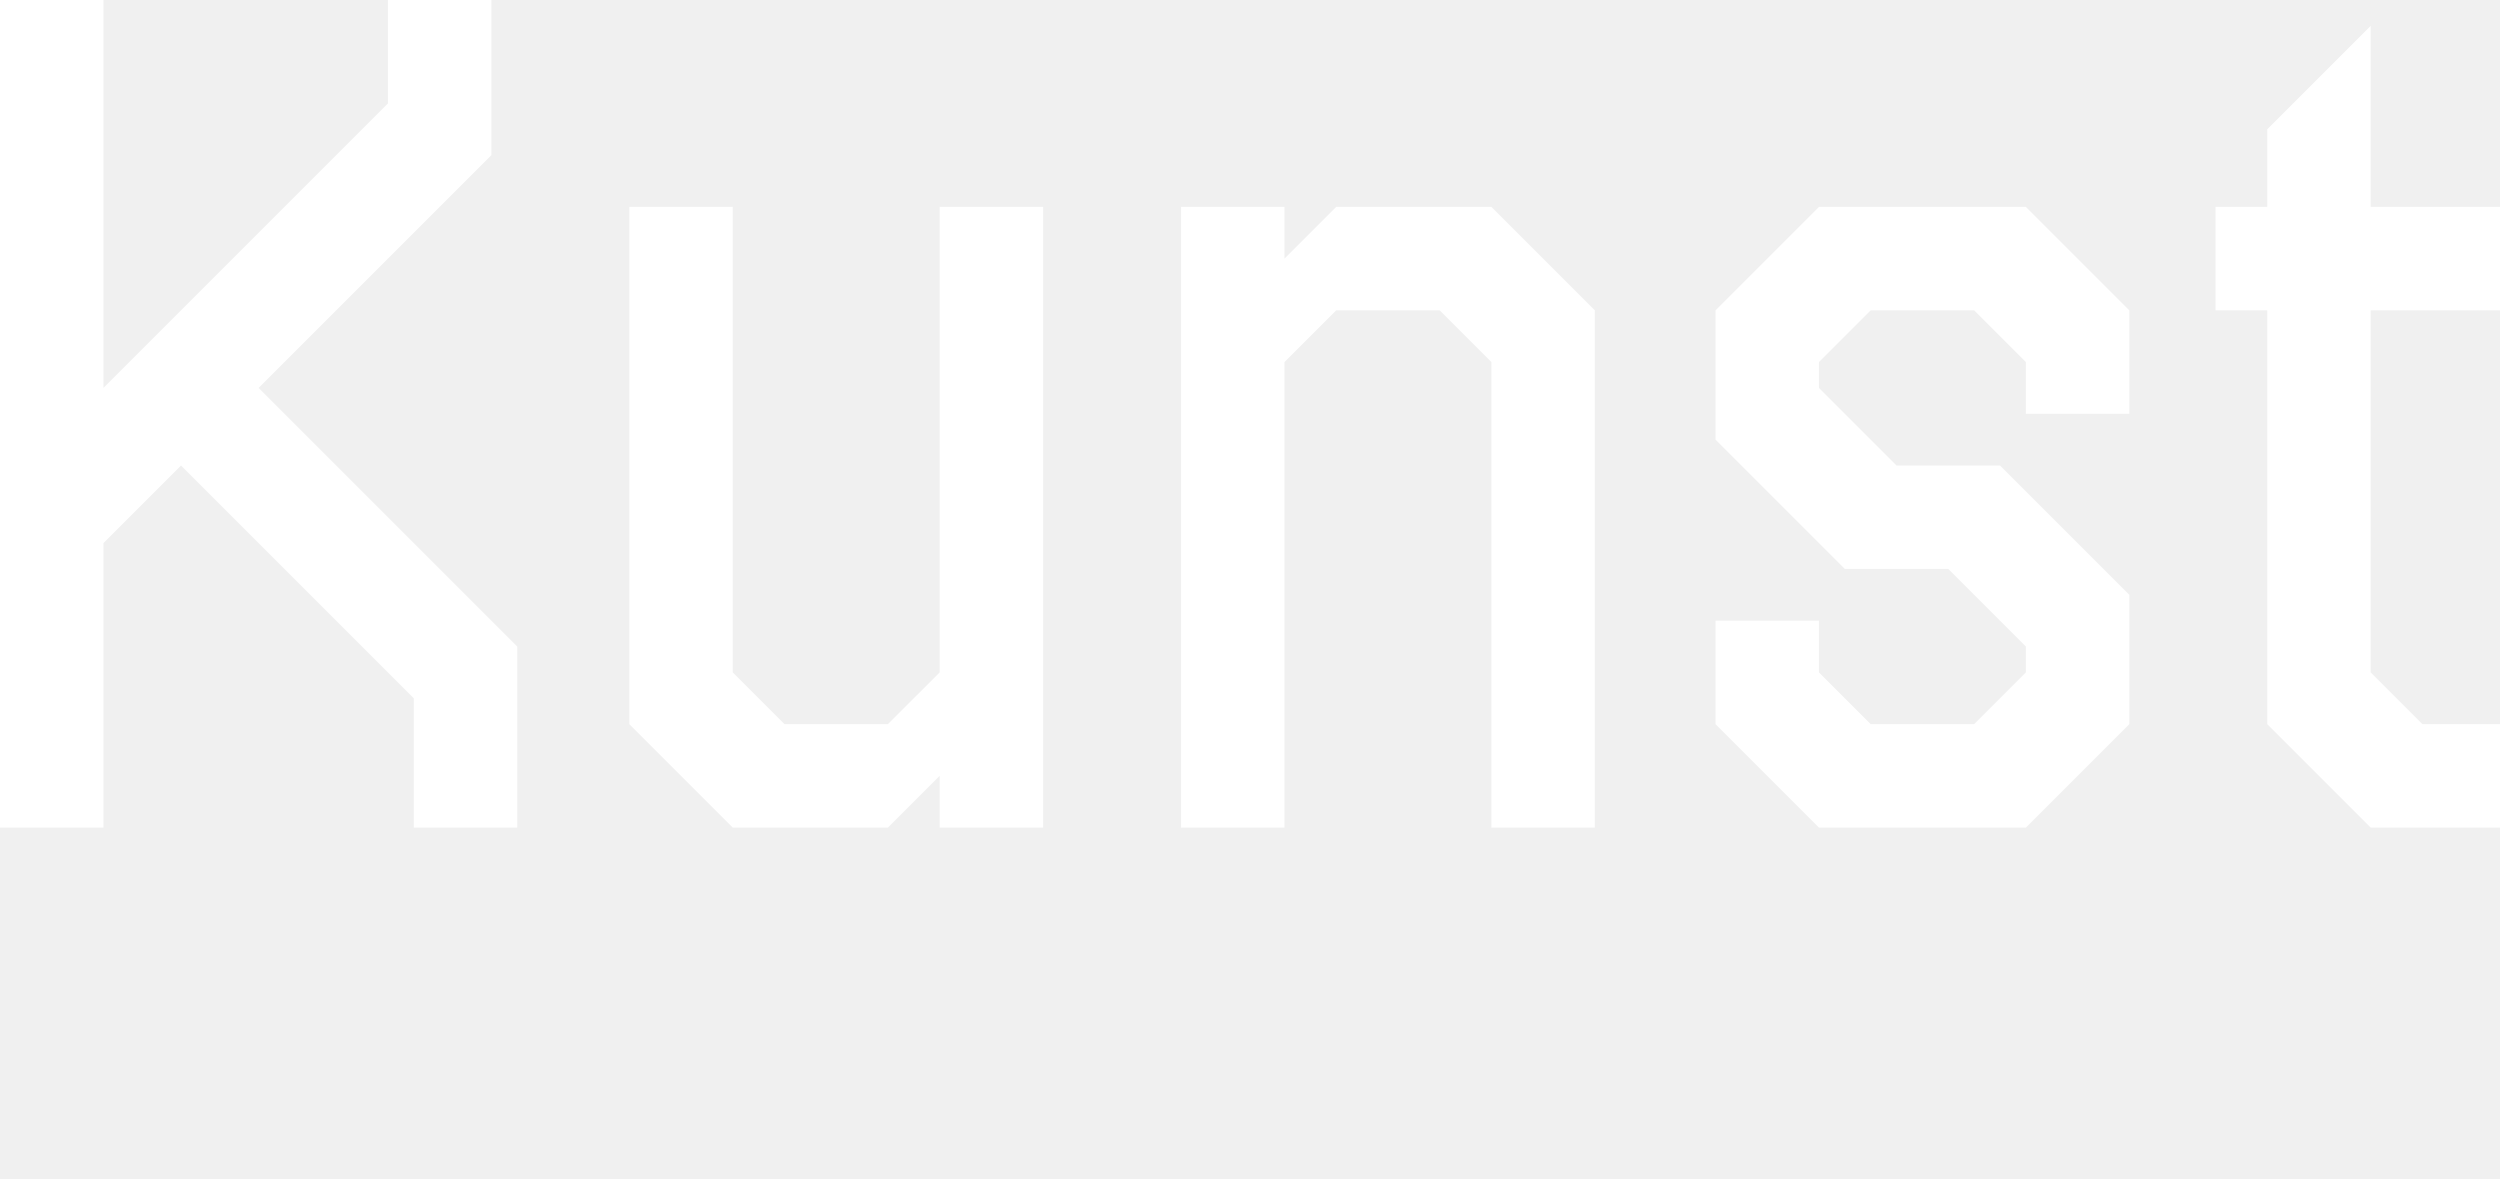
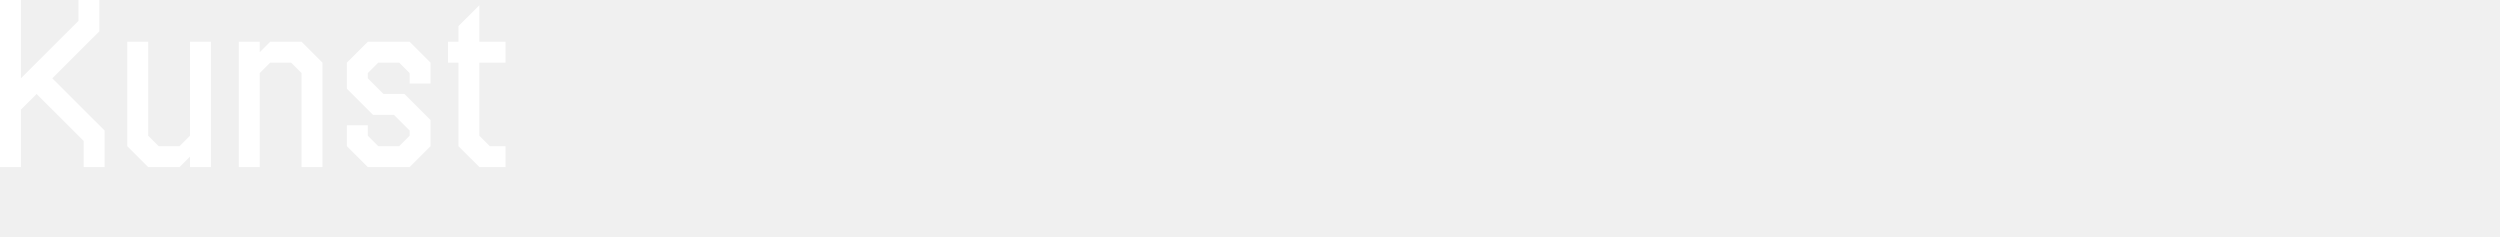
- <svg xmlns="http://www.w3.org/2000/svg" width="348px" height="164px" viewBox="0 0 348 164" version="1.1">
-   <g id="flist-kunst" stroke="none" stroke-width="1" fill="none" fill-rule="evenodd">
-     <path d="M14.4,115.2 L14.4,75.6 L25.2,64.8 L57.6,97.2 L57.6,115.2 L72,115.2 L72,90 L36,54 L68.4,21.6 L68.4,0 L54,0 L54,14.4 L14.4,54 L14.4,0 L0,0 L0,115.2 L14.4,115.2 Z M123.6,115.2 L130.8,108 L130.8,115.2 L145.2,115.2 L145.2,28.8 L130.8,28.8 L130.8,93.6 L123.6,100.8 L109.2,100.8 L102,93.6 L102,28.8 L87.6,28.8 L87.6,100.8 L102,115.2 L123.6,115.2 Z M178.8,115.2 L178.8,50.4 L186,43.2 L200.4,43.2 L207.6,50.4 L207.6,115.2 L222,115.2 L222,43.2 L207.6,28.8 L186,28.8 L178.8,36 L178.8,28.8 L164.4,28.8 L164.4,115.2 L178.8,115.2 Z M282,115.2 L296.4,100.8 L296.4,82.8 L278.4,64.8 L264,64.8 L253.2,54 L253.2,50.4 L260.4,43.2 L274.8,43.2 L282,50.4 L282,57.6 L296.4,57.6 L296.4,43.2 L282,28.8 L253.2,28.8 L238.8,43.2 L238.8,61.2 L256.8,79.2 L271.2,79.2 L282,90 L282,93.6 L274.8,100.8 L260.4,100.8 L253.2,93.6 L253.2,86.4 L238.8,86.4 L238.8,100.8 L253.2,115.2 L282,115.2 Z M348,115.2 L348,100.8 L337.2,100.8 L330,93.6 L330,43.2 L348,43.2 L348,28.8 L330,28.8 L330,3.6 L315.6,18 L315.6,28.8 L308.4,28.8 L308.4,43.2 L315.6,43.2 L315.6,100.8 L330,115.2 L348,115.2 Z" fill="#FFFFFF" fill-rule="nonzero" />
-   </g>
+ <svg xmlns="http://www.w3.org/2000/svg" width="1736" height="164">
+   <path d="M14.525 116V76.125L25.42 65.25l32.682 32.625V116h14.525V90.625l-36.313-36.25L68.995 21.75V0H54.47v14.5L14.525 54.375V0H0v116h14.525zm110.15 0l7.262-7.25V116h14.526V29h-14.526v65.25l-7.262 7.25H110.15l-7.263-7.25V29H88.362v72.5l14.525 14.5h21.788zm55.68 0V50.75l7.262-7.25h14.526l7.262 7.25V116h14.525V43.5L209.405 29h-21.788l-7.262 7.25V29H165.83v87h14.525zm104.097 0l14.525-14.5V83.375L280.821 65.25h-14.525l-10.894-10.875V50.75l7.262-7.25h14.526l7.262 7.25V58h14.525V43.5L284.452 29h-29.05l-14.525 14.5v18.125l18.156 18.125h14.525l10.894 10.875v3.625l-7.262 7.25h-14.526l-7.262-7.25V87h-14.525v14.5l14.525 14.5h29.05zm66.574 0v-14.5h-10.894l-7.262-7.25V43.5h18.156V29H332.87V3.625l-14.526 14.5V29h-7.262v14.5h7.262v58L332.87 116h18.156z" fill="#FFF" fill-rule="nonzero" />
</svg>
